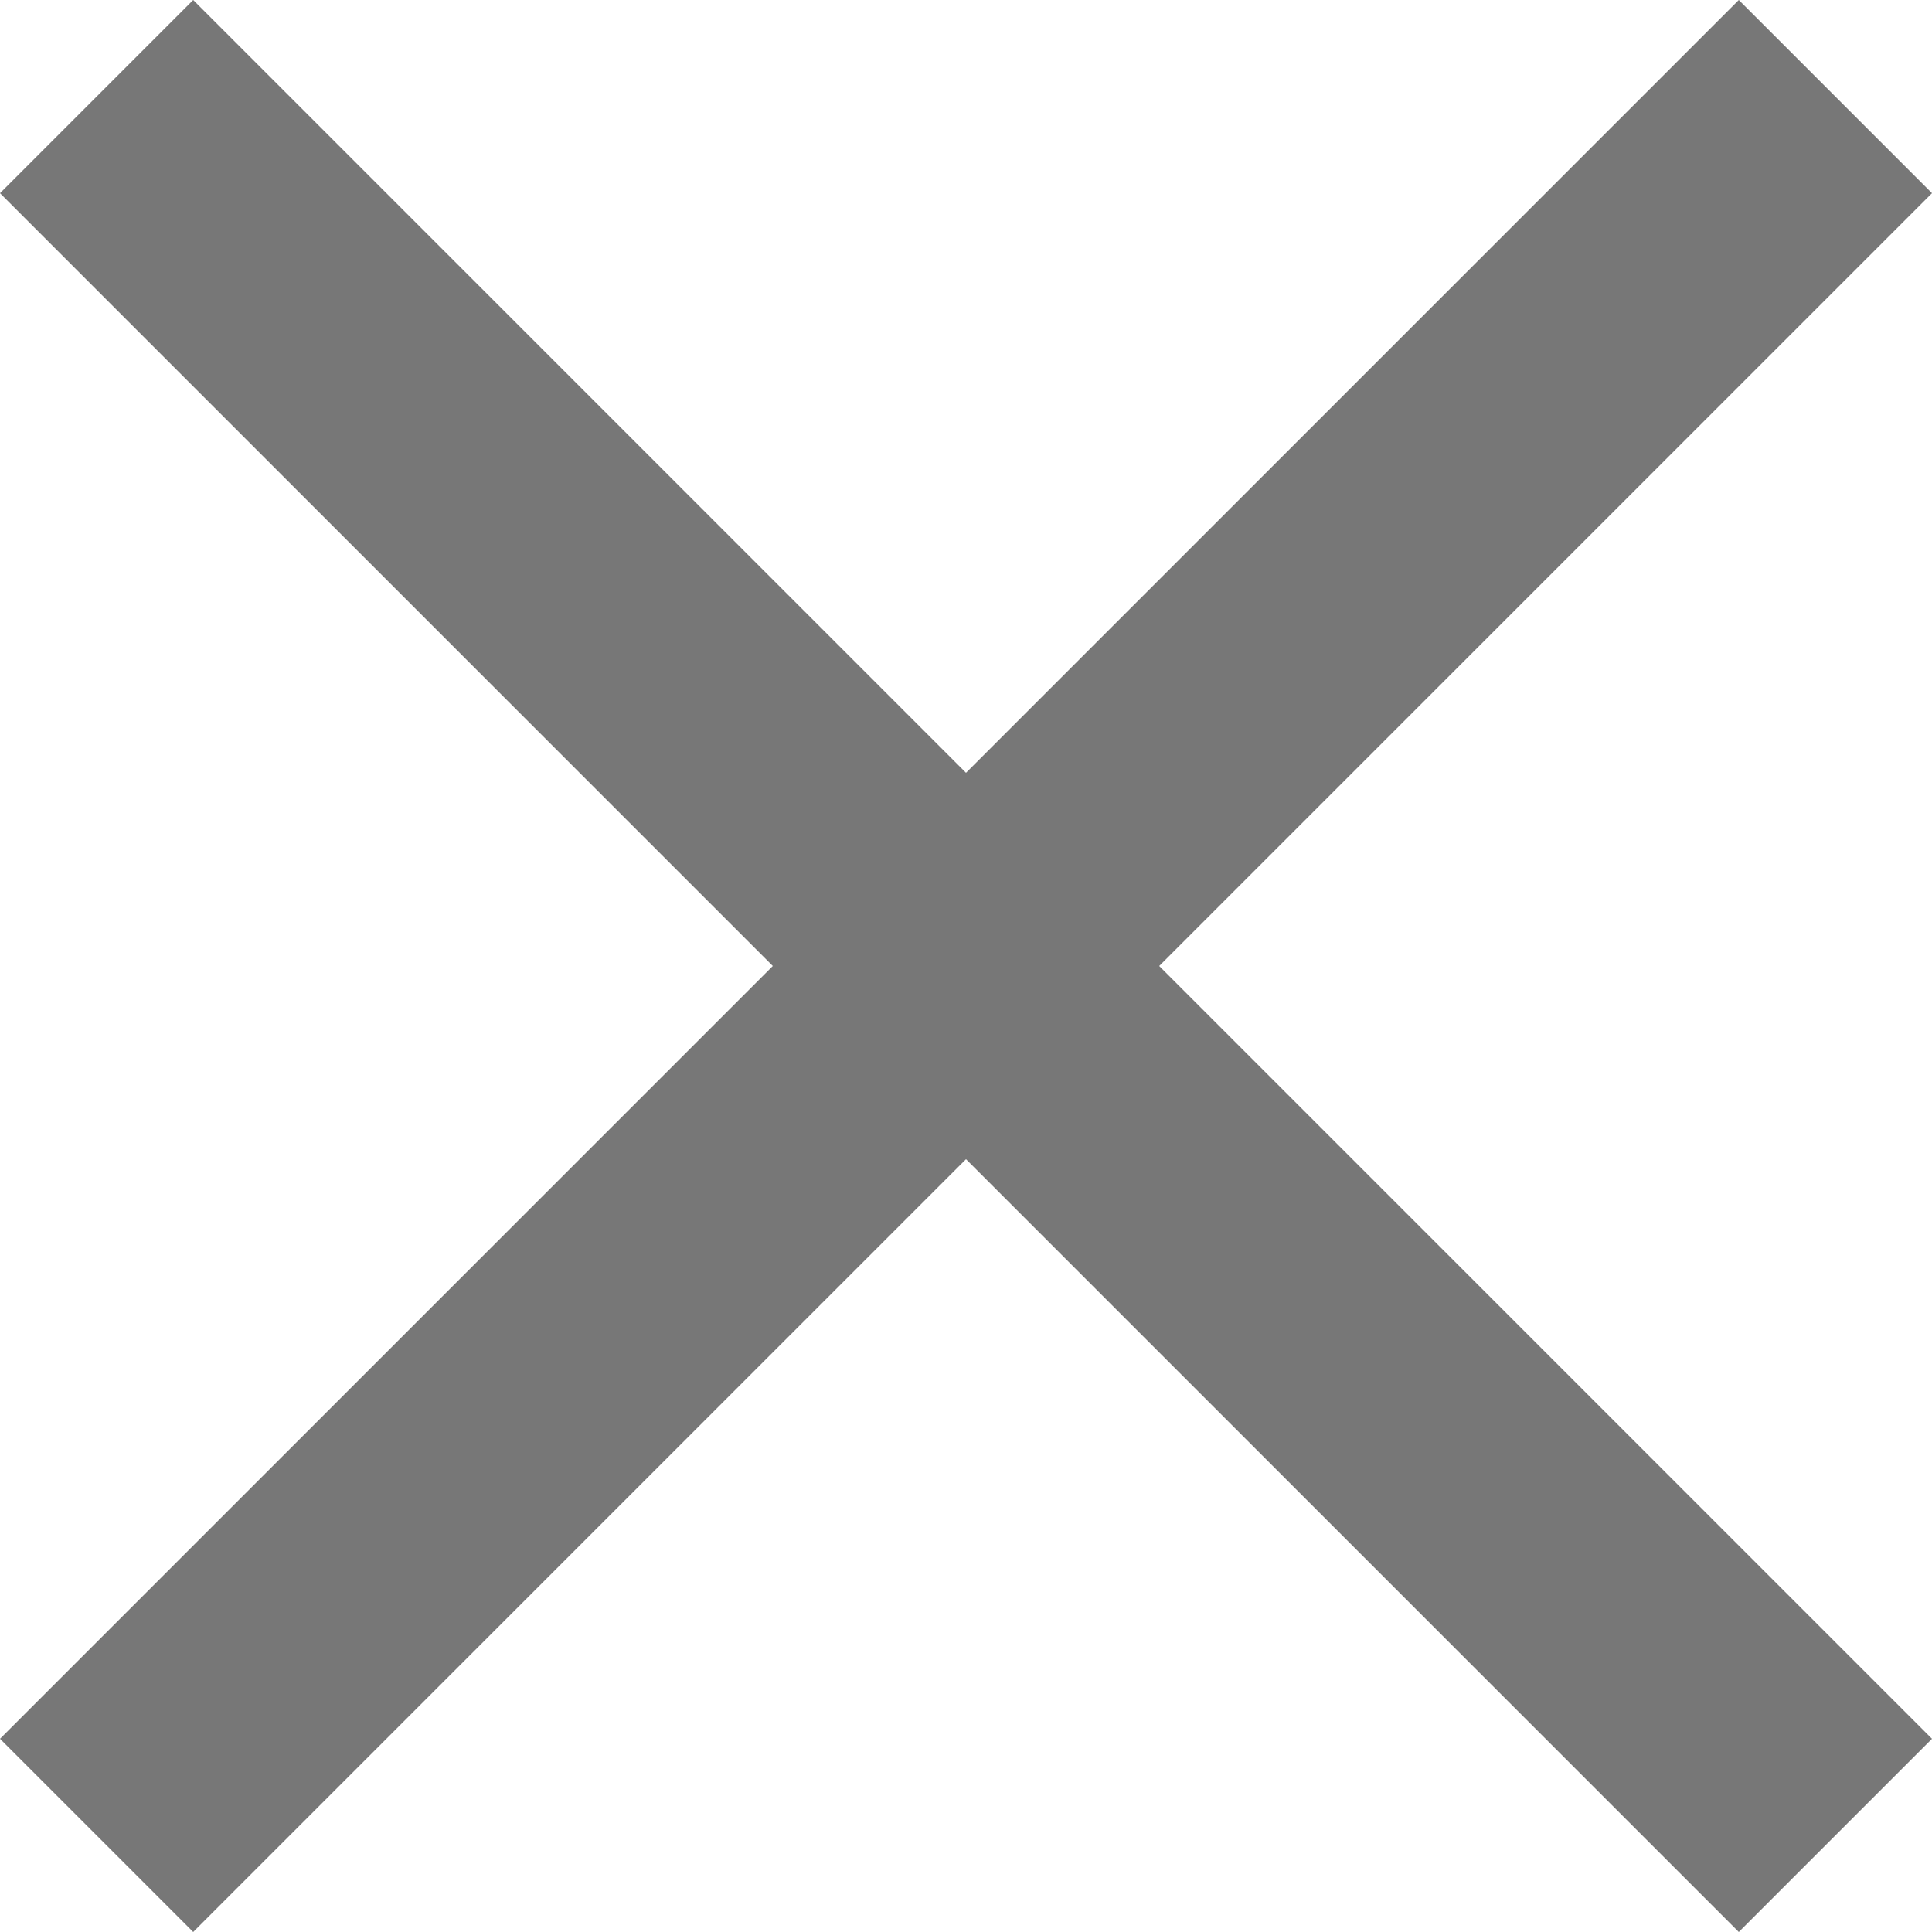
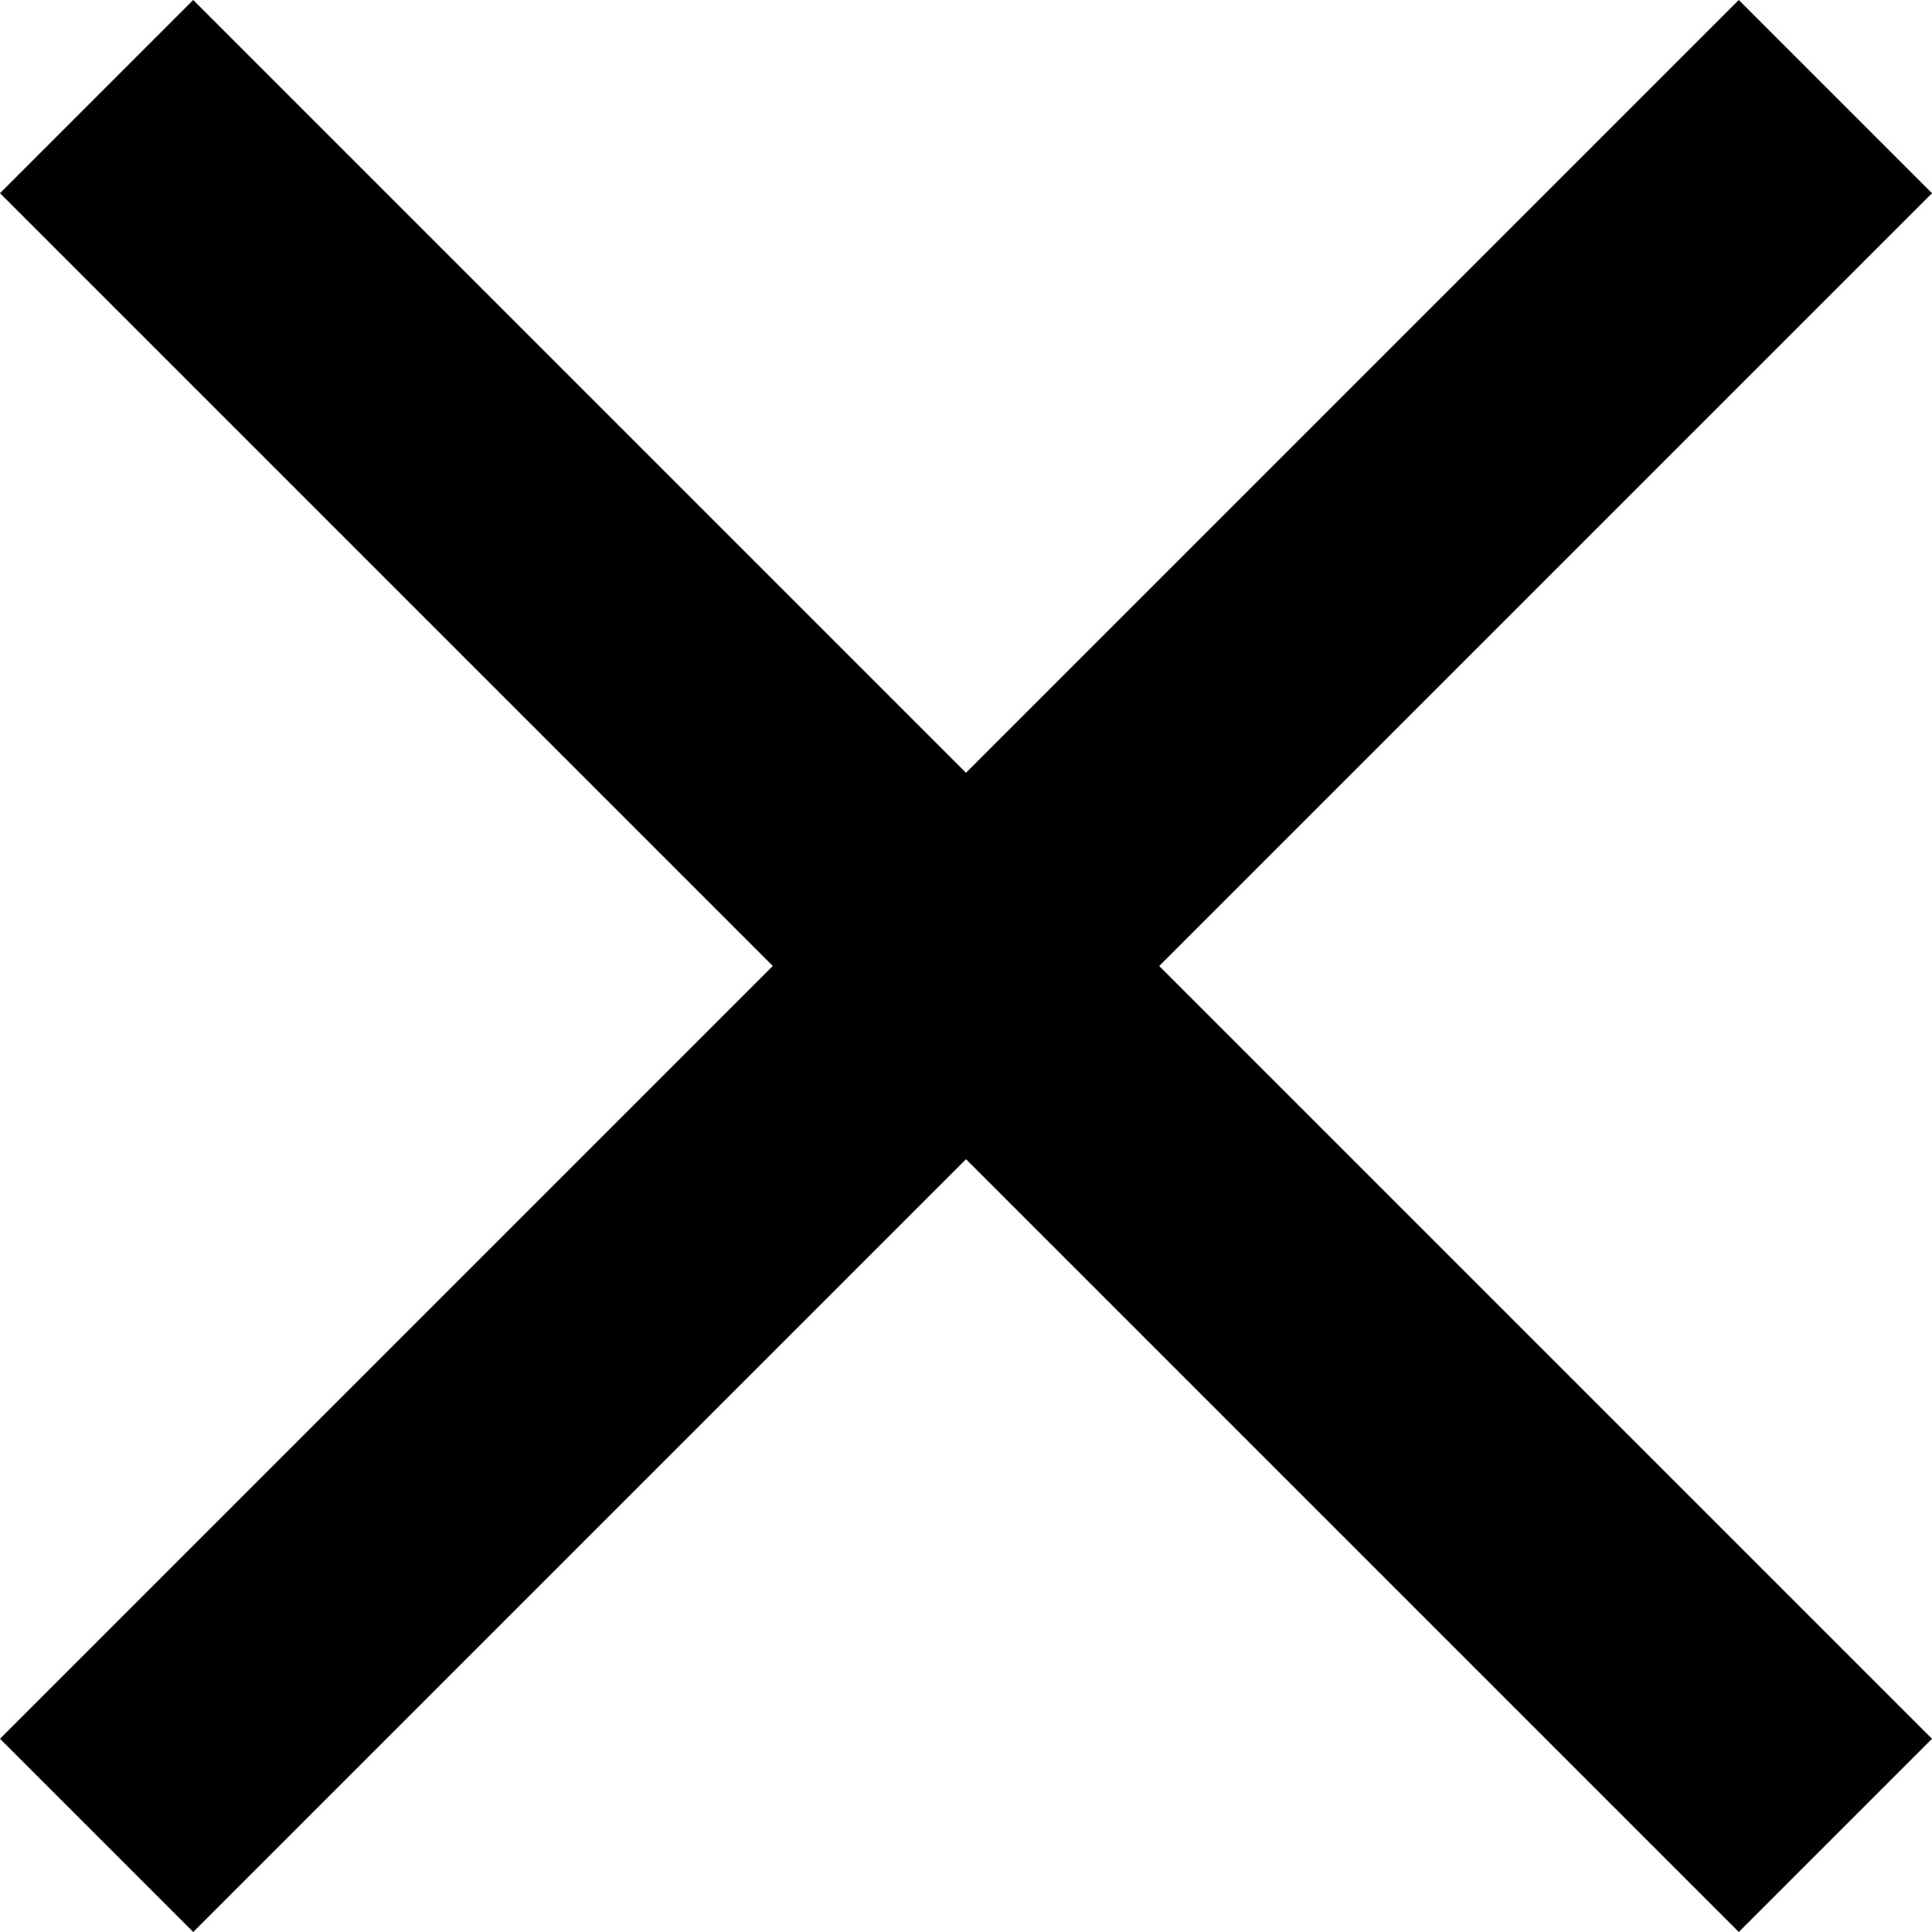
- <svg xmlns="http://www.w3.org/2000/svg" version="1.1" id="Capa_1" x="0px" y="0px" width="357px" height="357px" viewBox="0 0 357 357" style="enable-background:new 0 0 357 357;" xml:space="preserve" fill="#777">
-   <g>
-     <g id="clear">
-       <polygon points="357,35.7 321.3,0 178.5,142.8 35.7,0 0,35.7 142.8,178.5 0,321.3 35.7,357 178.5,214.2 321.3,357 357,321.3     214.2,178.5   " />
-     </g>
+ <svg xmlns="http://www.w3.org/2000/svg" version="1.1" id="Capa_1" x="0px" y="0px" width="357px" height="357px" viewBox="0 0 357 357" style="enable-background:new 0 0 357 357;" xml:space="preserve">
+   <g id="clear">
+     <polygon points="357,35.7 321.3,0 178.5,142.8 35.7,0 0,35.7 142.8,178.5 0,321.3 35.7,357 178.5,214.2 321.3,357 357,321.3     214.2,178.5   " />
  </g>
-   <g>
- </g>
-   <g>
- </g>
-   <g>
- </g>
-   <g>
- </g>
-   <g>
- </g>
-   <g>
- </g>
-   <g>
- </g>
-   <g>
- </g>
-   <g>
- </g>
-   <g>
- </g>
-   <g>
- </g>
-   <g>
- </g>
-   <g>
- </g>
-   <g>
- </g>
-   <g>
- </g>
</svg>
